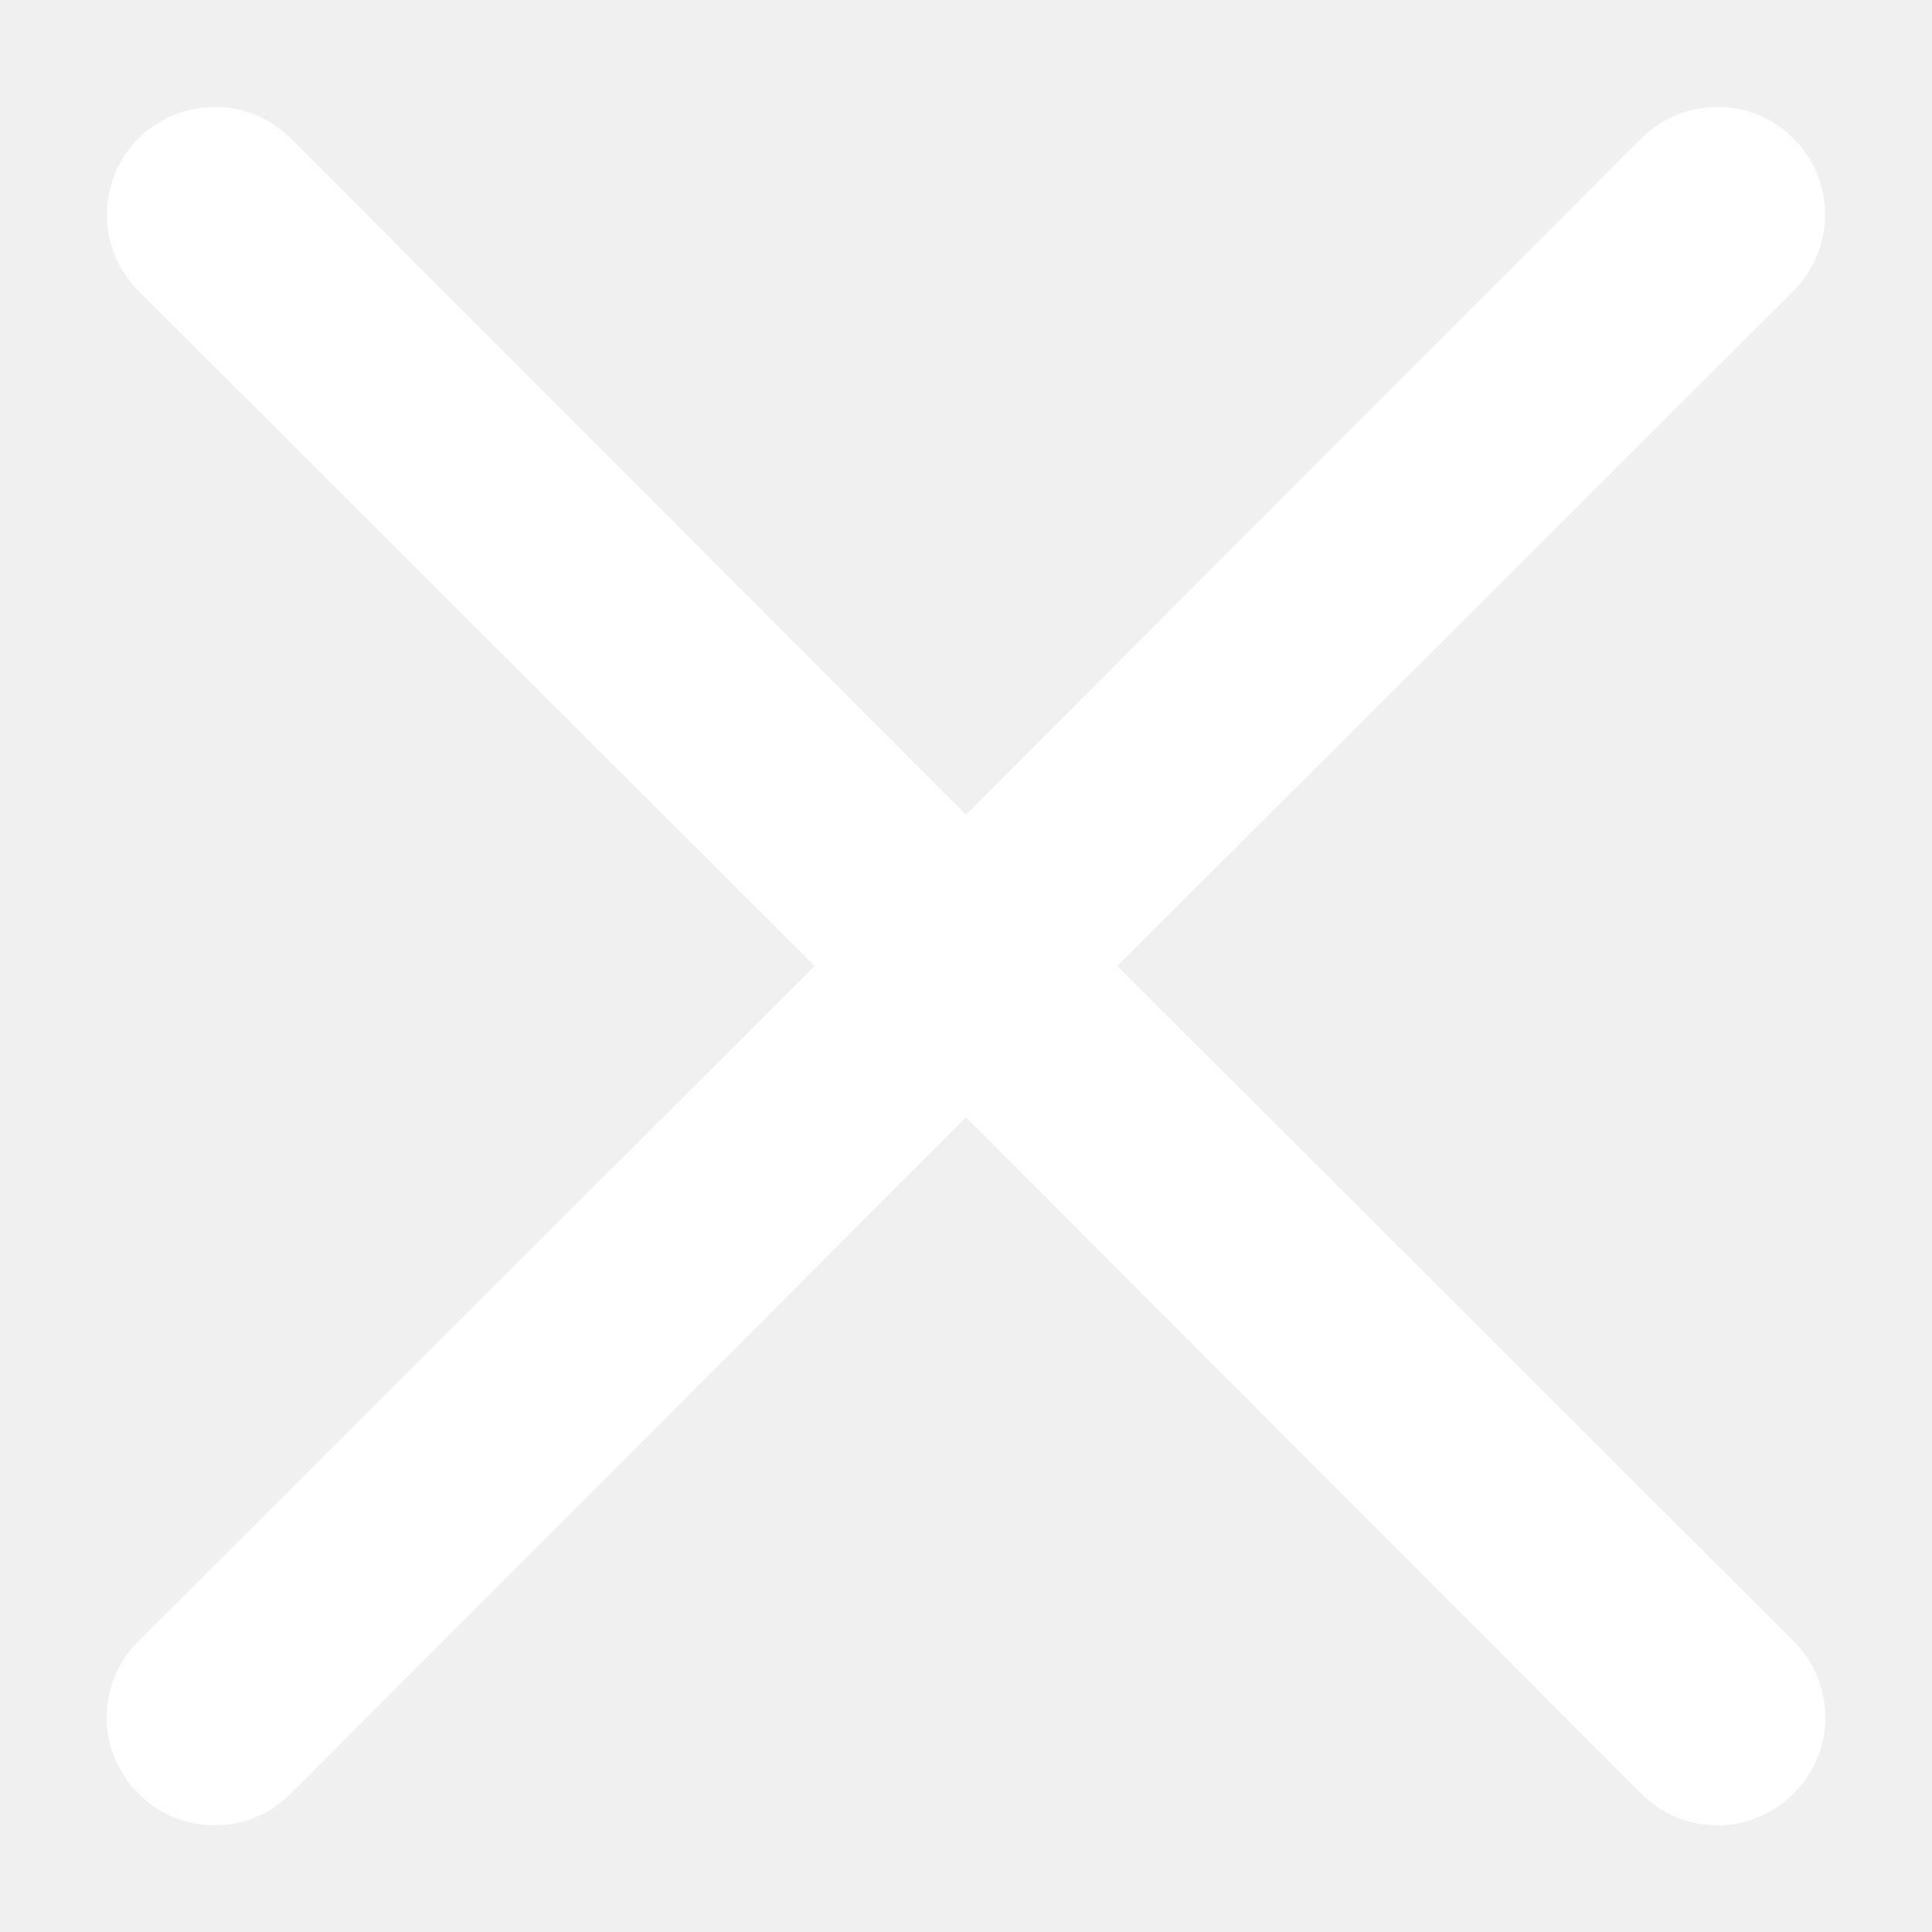
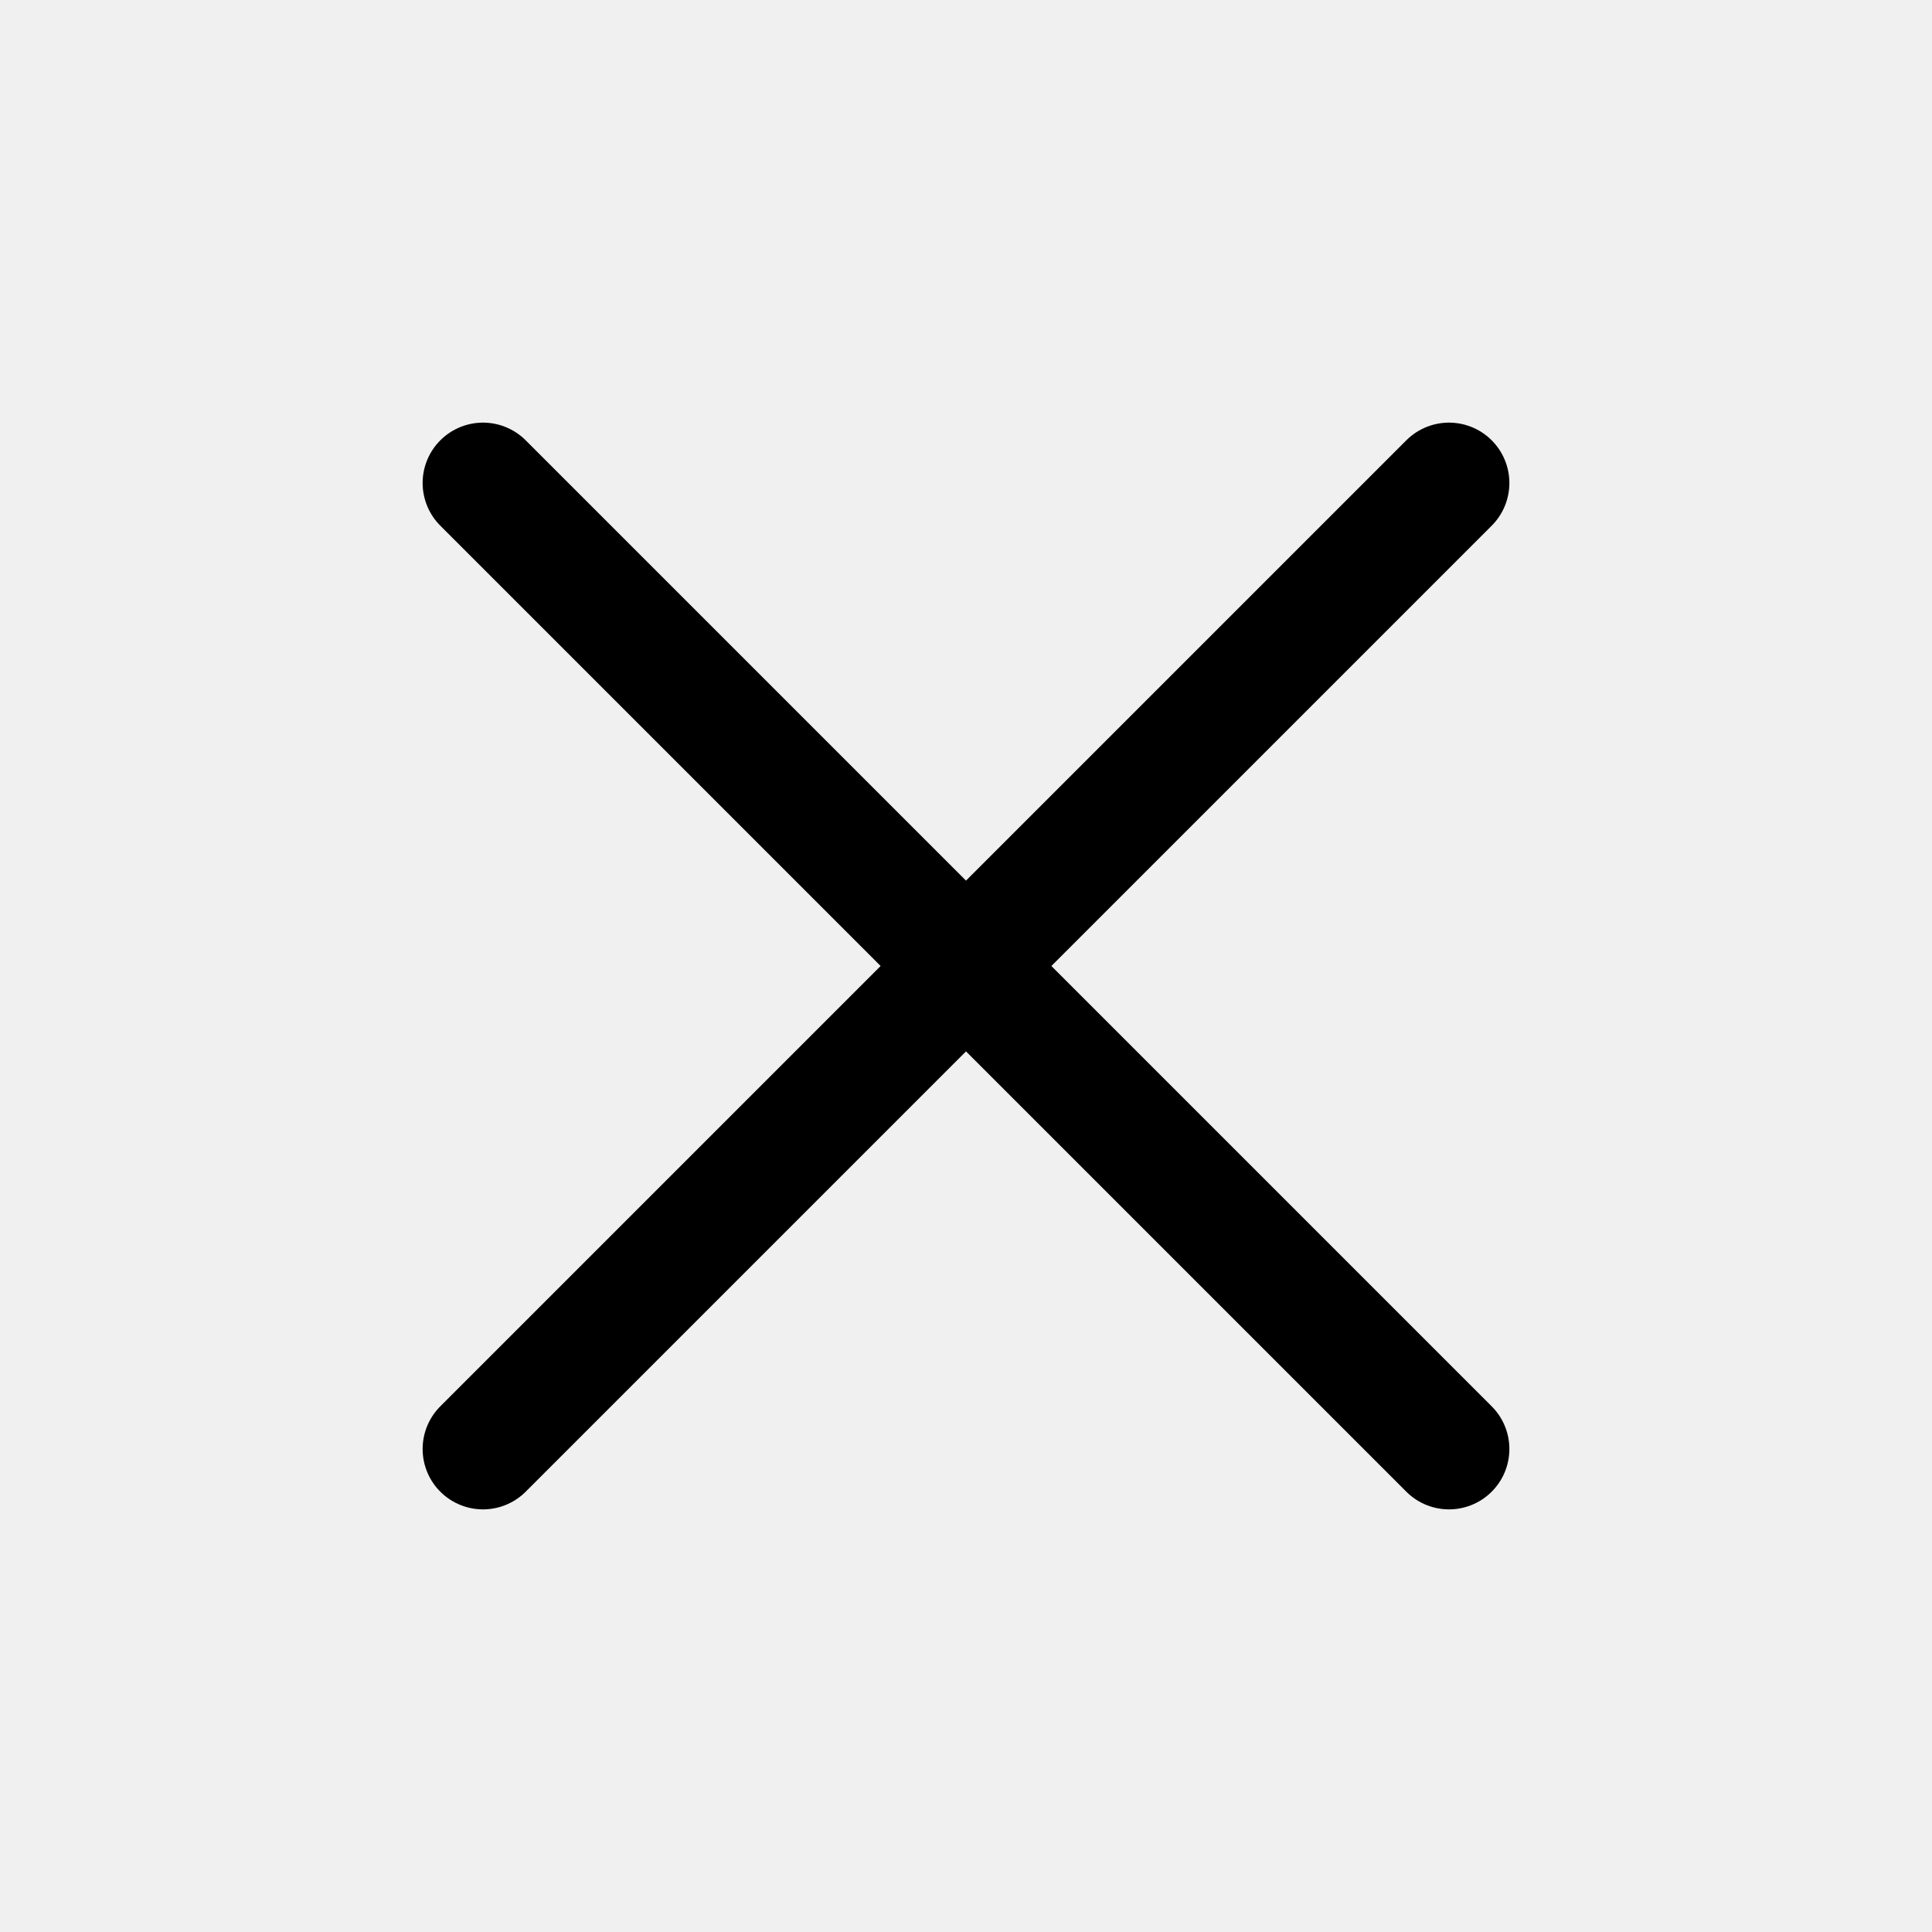
- <svg xmlns="http://www.w3.org/2000/svg" width="18" height="18" viewBox="0 0 18 18" fill="currentColor">
-   <path d="M10.41 9L16.71 2.71C16.898 2.522 17.004 2.266 17.004 2C17.004 1.734 16.898 1.478 16.71 1.29C16.522 1.102 16.266 0.996 16 0.996C15.734 0.996 15.478 1.102 15.29 1.29L9 7.59L2.71 1.29C2.522 1.102 2.266 0.996 2 0.996C1.734 0.996 1.478 1.102 1.29 1.29C1.102 1.478 0.996 1.734 0.996 2C0.996 2.266 1.102 2.522 1.29 2.71L7.59 9L1.29 15.29C1.196 15.383 1.122 15.494 1.071 15.615C1.02 15.737 0.994 15.868 0.994 16C0.994 16.132 1.02 16.263 1.071 16.385C1.122 16.506 1.196 16.617 1.29 16.71C1.383 16.804 1.494 16.878 1.615 16.929C1.737 16.98 1.868 17.006 2 17.006C2.132 17.006 2.263 16.98 2.385 16.929C2.506 16.878 2.617 16.804 2.71 16.71L9 10.41L15.29 16.71C15.383 16.804 15.493 16.878 15.615 16.929C15.737 16.98 15.868 17.006 16 17.006C16.132 17.006 16.263 16.98 16.384 16.929C16.506 16.878 16.617 16.804 16.71 16.71C16.804 16.617 16.878 16.506 16.929 16.385C16.98 16.263 17.006 16.132 17.006 16C17.006 15.868 16.98 15.737 16.929 15.615C16.878 15.494 16.804 15.383 16.71 15.29L10.41 9Z" fill="#FFFFFF" />
+ <svg xmlns="http://www.w3.org/2000/svg" fill="none" viewBox="0 0 24 24" stroke-width="1.5" stroke="currentColor" class="w-6 h-6">
+   <path stroke-linecap="round" stroke-linejoin="round" d="M6 18L18 6M6 6l12 12" />
</svg>
